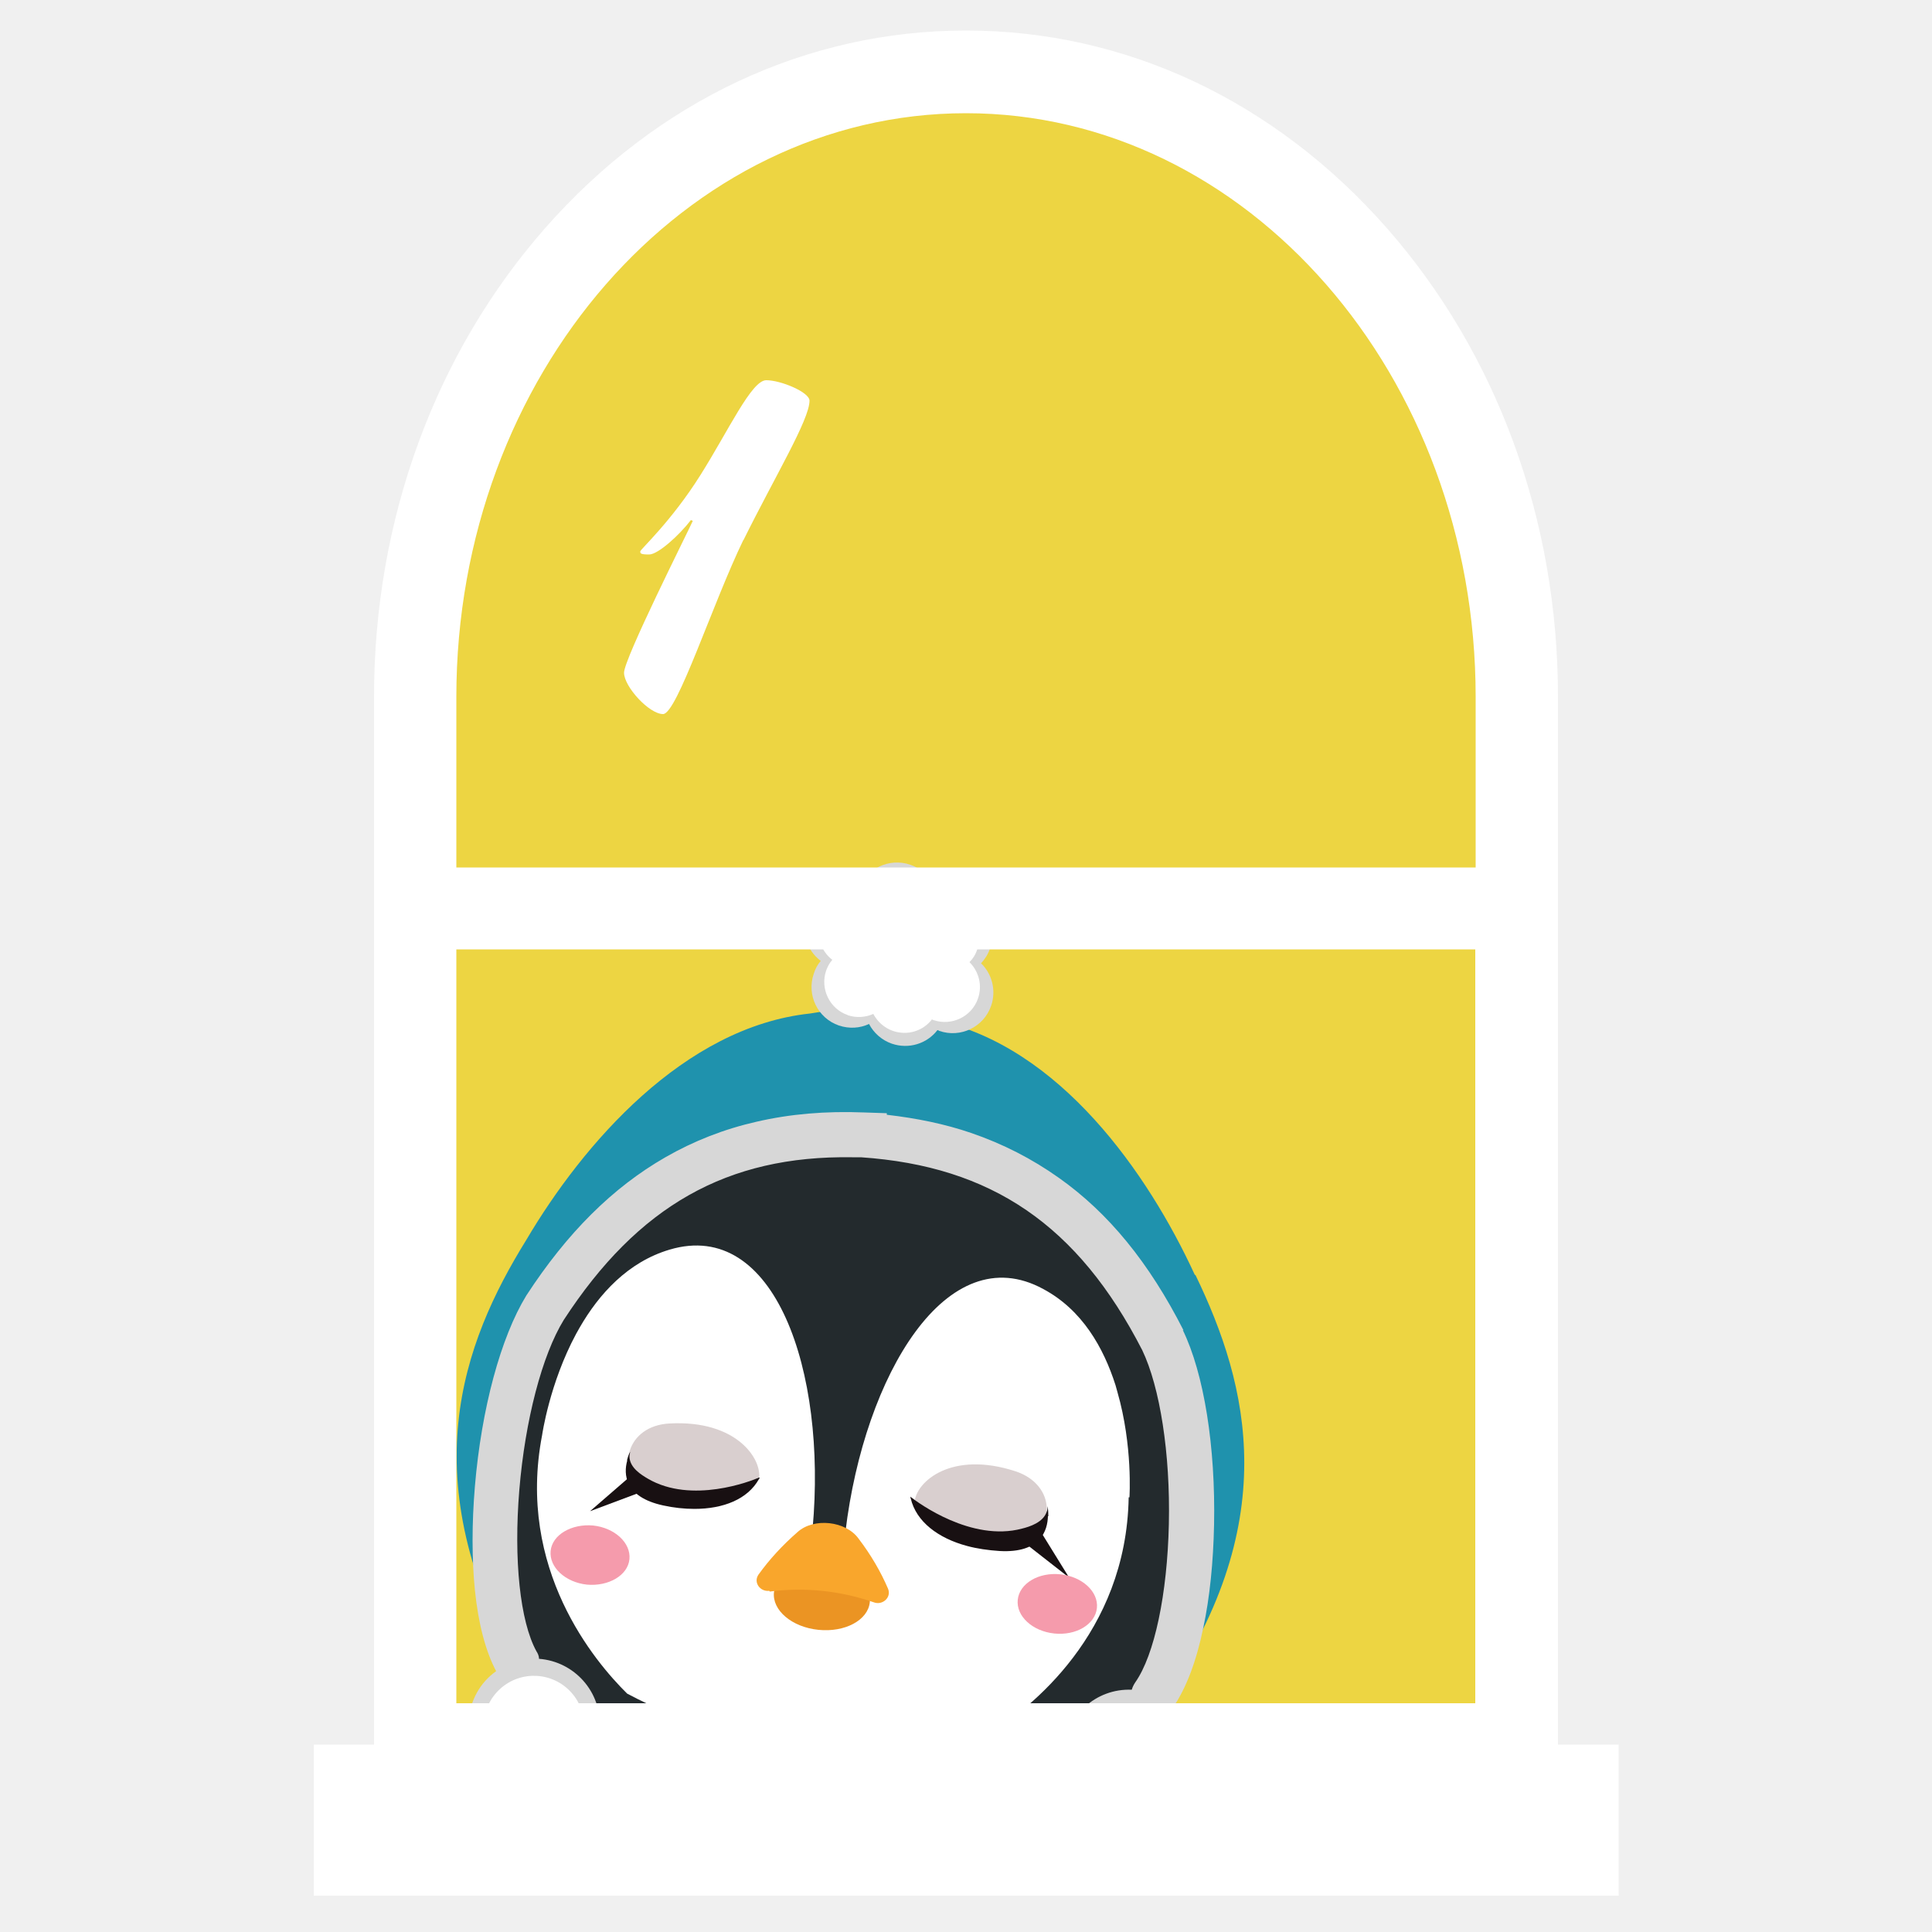
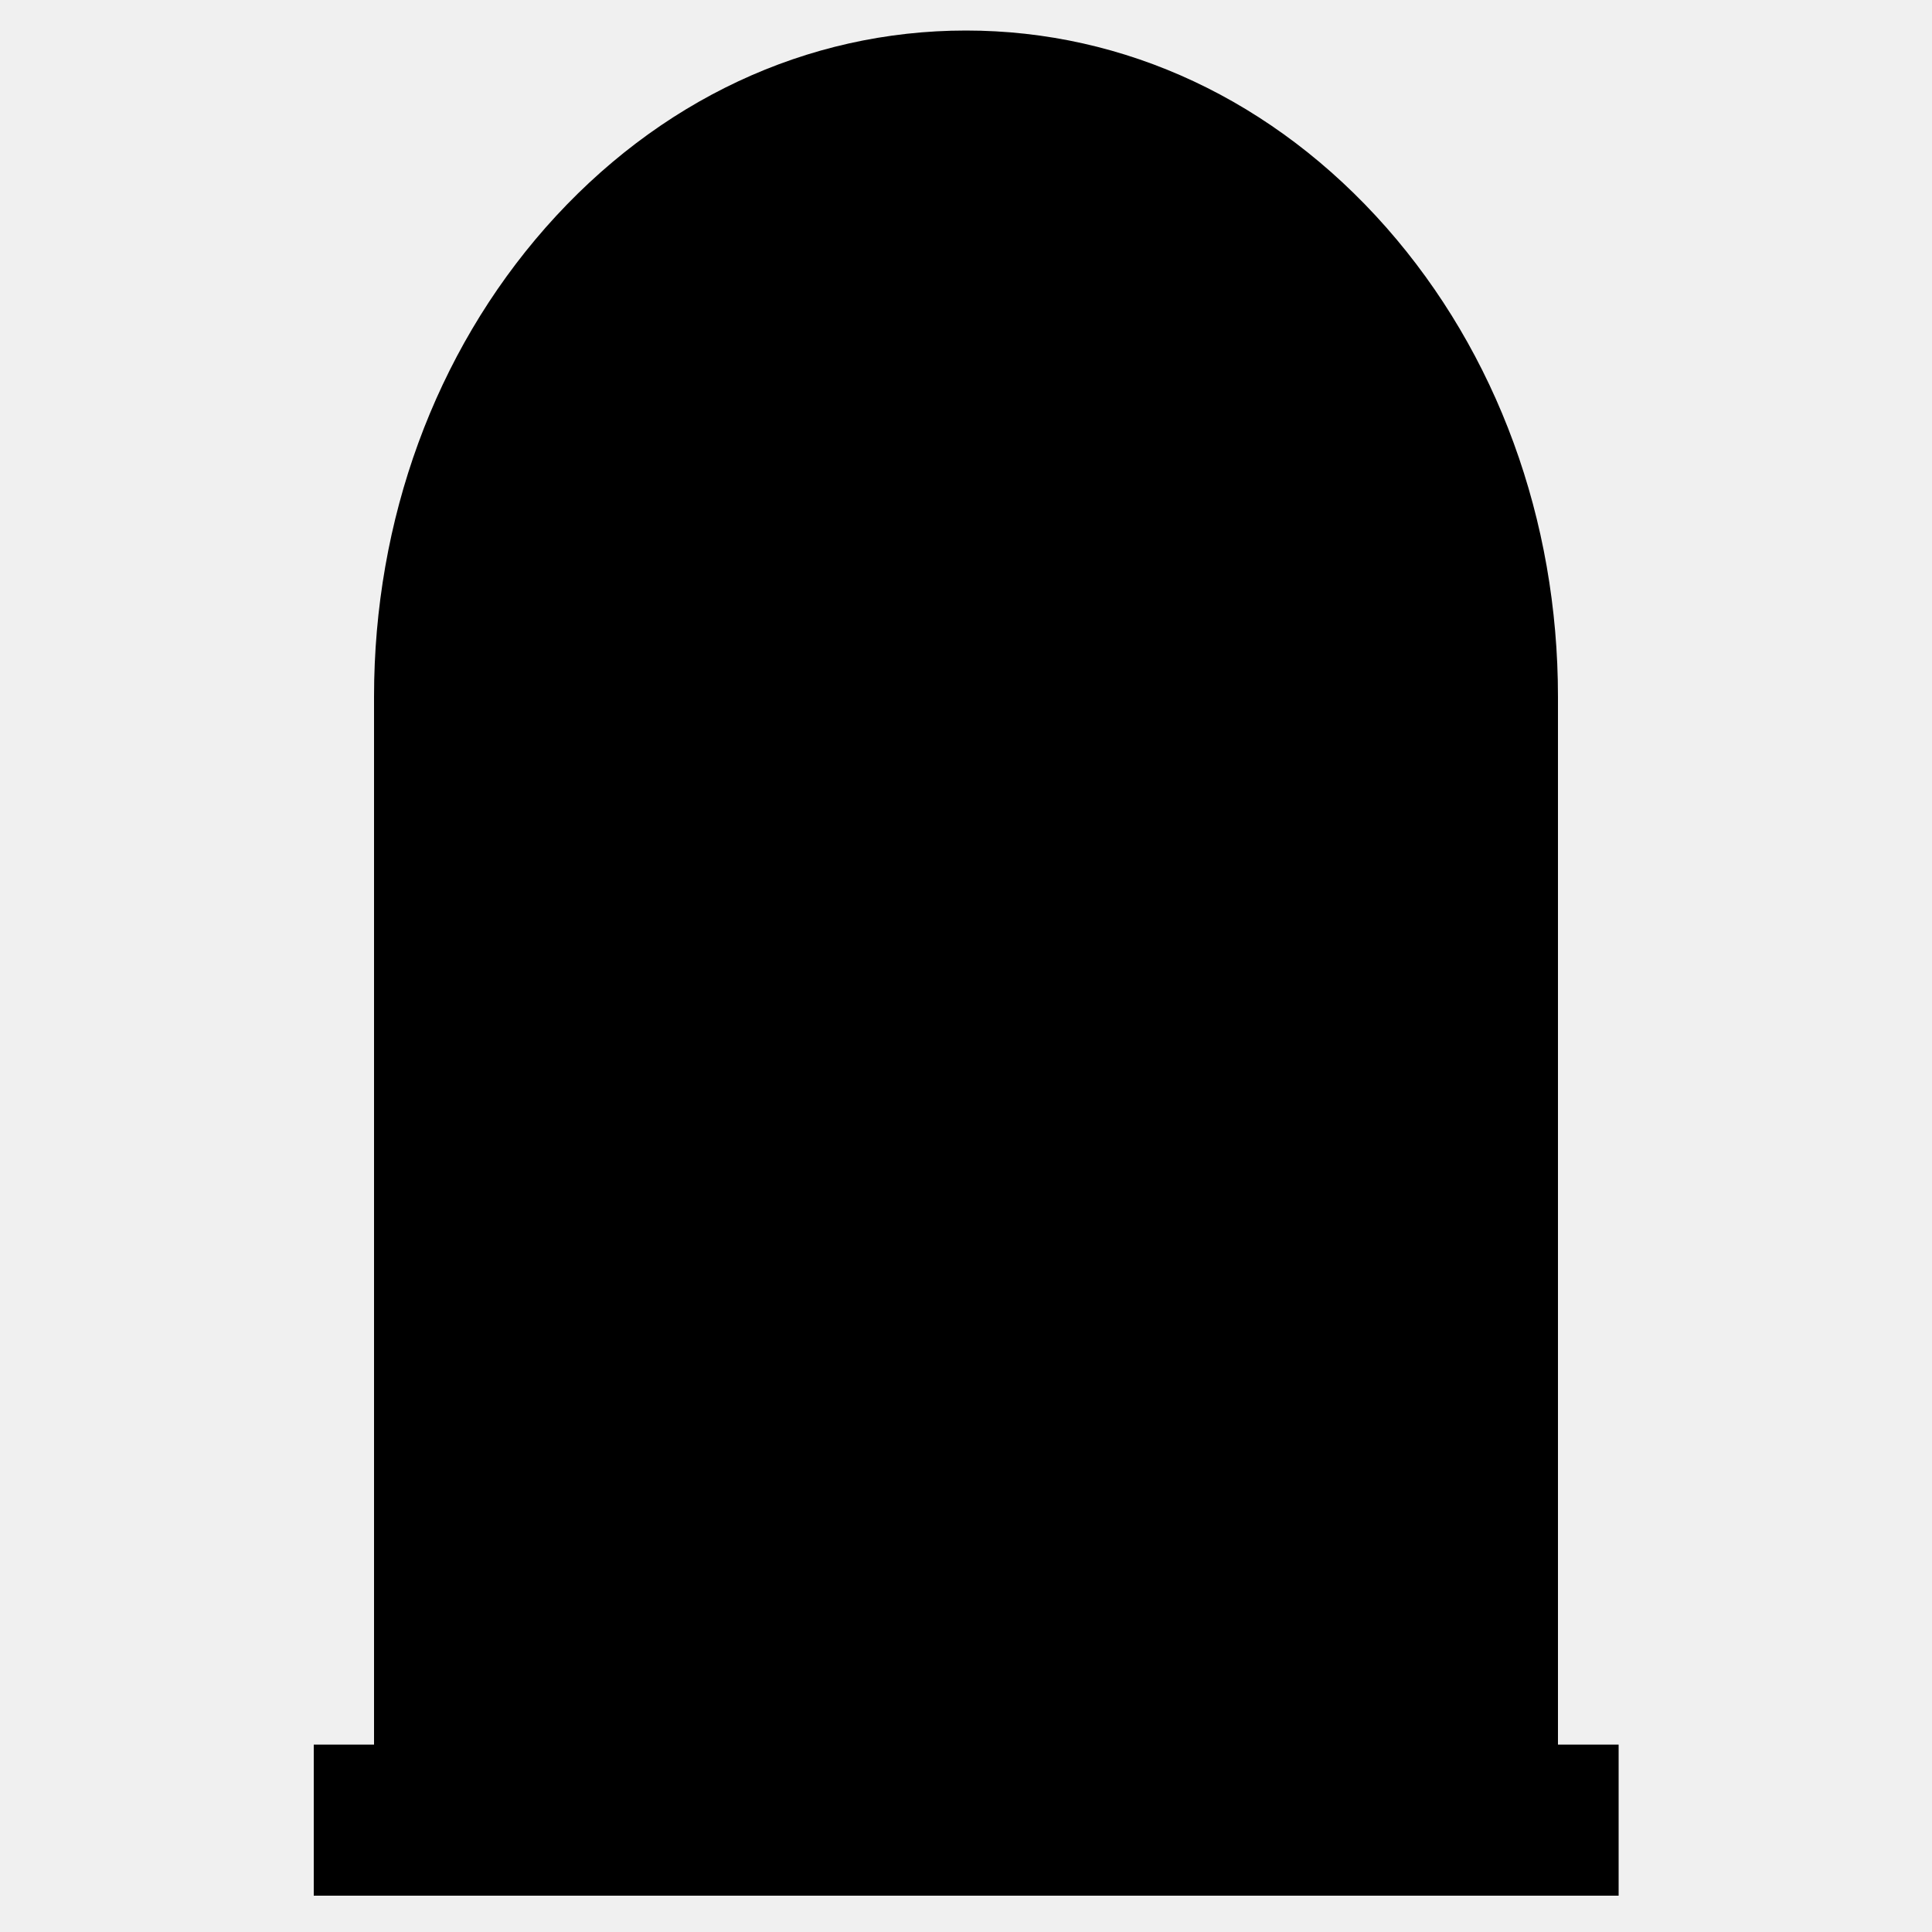
<svg xmlns="http://www.w3.org/2000/svg" id="Layer_1" version="1.1" viewBox="0 0 500 500">
  <defs>
    <style>
      .st0 {
        fill: #eb9423;
      }

      .st1 {
        fill: #181012;
      }

      .st2 {
        fill: #f59bac;
      }

      .st3 {
        fill: #f9a62c;
      }

      .st4 {
        fill: #edd542;
      }

      .st5 {
        fill: #fff;
      }

      .st6 {
        fill: #d7d7d7;
      }

      .st7 {
        fill: #1f92ad;
      }

      .st8 {
        fill: #232a2d;
      }

      .st9 {
        fill: #d9cfcf;
      }
    </style>
  </defs>
  <g id="color">
-     <path class="st4" d="M392.5,451.5H107.5V180.3c0-89.3,63.8-161.7,142.5-161.7h0c78.7,0,142.5,72.4,142.5,161.7v271.2Z" />
+     <path className="st4" d="M392.5,451.5H107.5V180.3c0-89.3,63.8-161.7,142.5-161.7h0c78.7,0,142.5,72.4,142.5,161.7v271.2Z" />
  </g>
  <g id="character">
-     <path class="st8" d="M301.9,429.9c-2-1.3.4-2.3-1.6-3,11.8-11.8,13.4-27.2,9.2-45.7-10.1-43.9-33-85-83.8-91-50.9-4.7-81.9,30.8-100.9,71.6-9.7,20.9-3.7,40.5,10.5,56.1-4.5.7,2.7,20.4-1.9,23.7-7.8,5.7-13.1,8.8,12.8,20.4,0,0,31.5,15.3,51.5-9.9,0,0,.3-.3.8-.9,3.3.7,6.6,1.2,10,1.6,0,0,.1,0,.2,0,9,.8,18.3.7,27.4-.4,0,2.6,2.3,4.7,2.3,4.7,18,20.6,44.2,6.3,44.2,6.3,21.5-10.9,26.2-29.1,19.4-33.6Z" />
+     <path className="st8" d="M301.9,429.9c-2-1.3.4-2.3-1.6-3,11.8-11.8,13.4-27.2,9.2-45.7-10.1-43.9-33-85-83.8-91-50.9-4.7-81.9,30.8-100.9,71.6-9.7,20.9-3.7,40.5,10.5,56.1-4.5.7,2.7,20.4-1.9,23.7-7.8,5.7-13.1,8.8,12.8,20.4,0,0,31.5,15.3,51.5-9.9,0,0,.3-.3.8-.9,3.3.7,6.6,1.2,10,1.6,0,0,.1,0,.2,0,9,.8,18.3.7,27.4-.4,0,2.6,2.3,4.7,2.3,4.7,18,20.6,44.2,6.3,44.2,6.3,21.5-10.9,26.2-29.1,19.4-33.6Z" />
    <g>
-       <path class="st5" d="M292.3,387.5s.9-13.3-3.1-27.2c-.2-.6-.3-1.2-.5-1.8-3.1-9.7-8.6-19.5-18.7-24.9-24.9-13.6-46.3,22.2-51.2,62.8,0,.1,0,.3,0,.4l-4.8,4.8-3.7-5.7c0-.1,0-.2,0-.3,3.7-40.8-9.8-80.3-37-72.2-10.8,3.2-18.3,11.5-23.3,20.2-.3.5-.6,1.1-.9,1.6-6.9,12.8-8.8,26.2-8.8,26.2-6.7,34.7,13.7,58.7,22,66.9,14.1,7.5,30.2,12.6,46.1,14.5,0,0,.1,0,.2,0,15.9,1.5,32.7,0,47.9-4.4,9.7-6.1,35-25.4,35.6-60.9Z" />
-       <path class="st0" d="M225.1,414.7c-.5,4.6-6.4,7.8-13.3,7.1s-12-5.1-11.5-9.7c.5-4.6,6.4-7.8,13.3-7.1,6.8.7,12,5.1,11.5,9.7Z" />
-       <path class="st3" d="M199.2,411.9c9.1-1.2,18.4-.2,27,2.8,2.2.8,4.6-1.3,3.6-3.6-1.9-4.4-4.4-8.7-7.6-12.9-3.3-4.6-11.6-5.5-15.8-1.7-3.9,3.4-7.3,7.1-10.1,11-1.4,2,.4,4.5,2.8,4.2Z" />
+       <path className="st5" d="M292.3,387.5s.9-13.3-3.1-27.2c-.2-.6-.3-1.2-.5-1.8-3.1-9.7-8.6-19.5-18.7-24.9-24.9-13.6-46.3,22.2-51.2,62.8,0,.1,0,.3,0,.4l-4.8,4.8-3.7-5.7c0-.1,0-.2,0-.3,3.7-40.8-9.8-80.3-37-72.2-10.8,3.2-18.3,11.5-23.3,20.2-.3.5-.6,1.1-.9,1.6-6.9,12.8-8.8,26.2-8.8,26.2-6.7,34.7,13.7,58.7,22,66.9,14.1,7.5,30.2,12.6,46.1,14.5,0,0,.1,0,.2,0,15.9,1.5,32.7,0,47.9-4.4,9.7-6.1,35-25.4,35.6-60.9Z" />
+       <path className="st0" d="M225.1,414.7c-.5,4.6-6.4,7.8-13.3,7.1s-12-5.1-11.5-9.7c.5-4.6,6.4-7.8,13.3-7.1,6.8.7,12,5.1,11.5,9.7Z" />
+       <path className="st3" d="M199.2,411.9c9.1-1.2,18.4-.2,27,2.8,2.2.8,4.6-1.3,3.6-3.6-1.9-4.4-4.4-8.7-7.6-12.9-3.3-4.6-11.6-5.5-15.8-1.7-3.9,3.4-7.3,7.1-10.1,11-1.4,2,.4,4.5,2.8,4.2Z" />
      <g>
-         <path class="st9" d="M163.2,382s0,0,0,0c.1.3.2.5.3.8,2.5,4.2,6.9,3.9,8.6,4.5,8.5,3.3,17.2,3.1,24.3-4.4,1-5.1-5.6-15.5-23.2-14.5-5.4.3-9,3.2-10.2,7-.6,2-.6,4.3.2,6.5Z" />
-         <path class="st1" d="M162.3,378.1c0,0,0-.2,0-.3.3-1.3.8-2.1.8-2.1-.1.5-.2.9-.2,1.3.1,2.9,3.1,4.7,4.8,5.7,11.3,6.6,26.7.6,28.7-.3.1,0,.2,0,.2,0,0,.1-.1.3-.2.4-2.9,5.2-9.2,7.7-16.7,7.7-2.6,0-5.4-.3-8.1-.9-10.1-2.2-10.2-8.2-9.3-11.5Z" />
-         <polygon class="st1" points="163.2 382 152.7 391.1 166.3 386 163.2 382" />
+         <path className="st9" d="M163.2,382s0,0,0,0c.1.3.2.5.3.8,2.5,4.2,6.9,3.9,8.6,4.5,8.5,3.3,17.2,3.1,24.3-4.4,1-5.1-5.6-15.5-23.2-14.5-5.4.3-9,3.2-10.2,7-.6,2-.6,4.3.2,6.5Z" />
+         <path className="st1" d="M162.3,378.1c0,0,0-.2,0-.3.3-1.3.8-2.1.8-2.1-.1.5-.2.9-.2,1.3.1,2.9,3.1,4.7,4.8,5.7,11.3,6.6,26.7.6,28.7-.3.1,0,.2,0,.2,0,0,.1-.1.3-.2.4-2.9,5.2-9.2,7.7-16.7,7.7-2.6,0-5.4-.3-8.1-.9-10.1-2.2-10.2-8.2-9.3-11.5Z" />
+         <polygon className="st1" points="163.2 382 152.7 391.1 166.3 386 163.2 382" />
      </g>
      <g>
-         <path class="st9" d="M268.9,396.5s0,0,0,0c-.2.2-.4.5-.5.7-3.6,3.4-7.7,1.9-9.4,2.1-9.1.9-17.4-1.6-22.3-10.6.4-5.2,9.5-13.4,26.2-7.9,5.1,1.7,7.9,5.5,8,9.5,0,2.1-.6,4.3-1.9,6.2Z" />
-         <path class="st1" d="M271.3,392.4c0,0,0-.2,0-.3,0-1.4-.2-2.3-.2-2.3,0,.5,0,.9-.2,1.4-.9,2.8-4.4,3.9-6.4,4.4-13.1,3.5-26.9-6.7-28.7-8.1-.1,0-.2-.2-.2-.2,0,.2,0,.3.1.5,1.4,6,7.1,10.3,14.6,12.3,2.6.7,5.4,1.1,8.4,1.3,10.7.6,12.4-5.4,12.5-9Z" />
-         <polygon class="st1" points="269.1 396 276.7 408.3 264.8 399 269.1 396" />
+         <path className="st9" d="M268.9,396.5s0,0,0,0c-.2.2-.4.5-.5.7-3.6,3.4-7.7,1.9-9.4,2.1-9.1.9-17.4-1.6-22.3-10.6.4-5.2,9.5-13.4,26.2-7.9,5.1,1.7,7.9,5.5,8,9.5,0,2.1-.6,4.3-1.9,6.2Z" />
+         <path className="st1" d="M271.3,392.4c0,0,0-.2,0-.3,0-1.4-.2-2.3-.2-2.3,0,.5,0,.9-.2,1.4-.9,2.8-4.4,3.9-6.4,4.4-13.1,3.5-26.9-6.7-28.7-8.1-.1,0-.2-.2-.2-.2,0,.2,0,.3.1.5,1.4,6,7.1,10.3,14.6,12.3,2.6.7,5.4,1.1,8.4,1.3,10.7.6,12.4-5.4,12.5-9Z" />
+         <polygon className="st1" points="269.1 396 276.7 408.3 264.8 399 269.1 396" />
      </g>
    </g>
    <g>
-       <path class="st2" d="M162.9,403.5c-.4,4.2-5.4,7.1-11,6.6-5.6-.6-9.8-4.5-9.4-8.7.4-4.2,5.4-7.1,11-6.6,5.6.6,9.8,4.5,9.4,8.7Z" />
-       <ellipse class="st2" cx="273.7" cy="415.1" rx="7.7" ry="10.3" transform="translate(-167.8 643.9) rotate(-84)" />
+       <path className="st2" d="M162.9,403.5c-.4,4.2-5.4,7.1-11,6.6-5.6-.6-9.8-4.5-9.4-8.7.4-4.2,5.4-7.1,11-6.6,5.6.6,9.8,4.5,9.4,8.7Z" />
+       <ellipse className="st2" cx="273.7" cy="415.1" rx="7.7" ry="10.3" transform="translate(-167.8 643.9) rotate(-84)" />
    </g>
-     <path class="st7" d="M309.2,329.9c-12.1-26.3-35-59.1-67-65.9-5.8-1.6-11-2.5-16-2.7h0c-5.1-.4-10.6,0-16.6,1-32.6,3.5-58.7,33.7-73.4,58.6-16.6,26.8-29.7,61.9-1.7,111.5-10.4-18.8-5.7-70.8,7.3-91.7,19.1-29.4,44.1-46.1,82.3-44.7h0c38.3,2.5,61.6,21.8,77.7,53.1,10.8,22.2,10.1,74.3-2.2,92,33-46.5,23.5-82.7,9.8-111.1Z" />
+     <path className="st7" d="M309.2,329.9c-12.1-26.3-35-59.1-67-65.9-5.8-1.6-11-2.5-16-2.7h0c-5.1-.4-10.6,0-16.6,1-32.6,3.5-58.7,33.7-73.4,58.6-16.6,26.8-29.7,61.9-1.7,111.5-10.4-18.8-5.7-70.8,7.3-91.7,19.1-29.4,44.1-46.1,82.3-44.7h0c38.3,2.5,61.6,21.8,77.7,53.1,10.8,22.2,10.1,74.3-2.2,92,33-46.5,23.5-82.7,9.8-111.1Z" />
    <g>
-       <path class="st6" d="M212.4,248.7c-.8.9-1.4,2-1.8,3.3-1.9,5.5,1,11.5,6.5,13.4,2.7.9,5.5.7,7.8-.4,1.2,2.3,3.3,4.2,5.9,5.1,4.4,1.5,9.1,0,11.8-3.5.2,0,.3.1.5.2,5.5,1.9,11.5-1,13.4-6.5,1.4-4,.2-8.3-2.6-11,1-1.1,1.8-2.3,2.3-3.8,1.9-5.5-1-11.5-6.5-13.4-2.4-.8-4.9-.7-7.1,0-.6-3.7-3.2-7-7-8.3-5.5-1.9-11.5,1-13.4,6.5-5.5-1.9-11.5,1-13.4,6.5-1.5,4.4,0,9.1,3.5,11.8Z" />
-       <path class="st6" d="M306.3,344.3h0c-8.9-17.5-19.4-30.4-32.3-39.5-6.9-4.9-14.5-8.8-22.7-11.6-6.7-2.3-14-3.8-21.8-4.7v-.4s-5.9-.2-5.9-.2c-9.9-.4-19.2.4-27.8,2.4-8.4,1.9-16.3,5-23.6,9.2-13.6,7.8-25.4,19.5-36,35.8h0c-6.6,10.8-11.6,29.2-13.3,49.4-.8,9.5-.8,18.8,0,26.8.9,8.8,2.8,15.9,5.5,21-4.1,2.9-6.8,7.6-7.1,12.9-.5,9.4,6.7,17.3,16.1,17.8,9.4.5,17.3-6.7,17.8-16.1.5-9.2-6.5-17.1-15.7-17.8,0-.7-.3-1.4-.7-2-4.2-7.7-5.9-23.6-4.4-41.7,1.5-18.1,5.9-34.9,11.5-44,19.2-29.5,42.3-42.6,74.6-42.1h2.3c33.8,2.3,56.2,17.6,72.8,49.9,4.6,9.6,7.3,26.8,6.9,45-.4,18.1-3.7,33.9-8.7,41-.4.6-.7,1.2-.9,1.9-9.3-.4-17.2,6.8-17.6,16.1-.5,9.4,6.7,17.3,16.1,17.8,9.4.5,17.3-6.7,17.8-16.1.3-5.3-1.9-10.1-5.5-13.4,3.3-4.9,5.9-11.7,7.7-20.4,1.7-7.9,2.6-17.1,2.8-26.7.4-20.2-2.6-39.1-8.1-50.4Z" />
+       <path className="st6" d="M212.4,248.7c-.8.9-1.4,2-1.8,3.3-1.9,5.5,1,11.5,6.5,13.4,2.7.9,5.5.7,7.8-.4,1.2,2.3,3.3,4.2,5.9,5.1,4.4,1.5,9.1,0,11.8-3.5.2,0,.3.1.5.2,5.5,1.9,11.5-1,13.4-6.5,1.4-4,.2-8.3-2.6-11,1-1.1,1.8-2.3,2.3-3.8,1.9-5.5-1-11.5-6.5-13.4-2.4-.8-4.9-.7-7.1,0-.6-3.7-3.2-7-7-8.3-5.5-1.9-11.5,1-13.4,6.5-5.5-1.9-11.5,1-13.4,6.5-1.5,4.4,0,9.1,3.5,11.8Z" />
+       <path className="st6" d="M306.3,344.3h0c-8.9-17.5-19.4-30.4-32.3-39.5-6.9-4.9-14.5-8.8-22.7-11.6-6.7-2.3-14-3.8-21.8-4.7v-.4s-5.9-.2-5.9-.2c-9.9-.4-19.2.4-27.8,2.4-8.4,1.9-16.3,5-23.6,9.2-13.6,7.8-25.4,19.5-36,35.8h0c-6.6,10.8-11.6,29.2-13.3,49.4-.8,9.5-.8,18.8,0,26.8.9,8.8,2.8,15.9,5.5,21-4.1,2.9-6.8,7.6-7.1,12.9-.5,9.4,6.7,17.3,16.1,17.8,9.4.5,17.3-6.7,17.8-16.1.5-9.2-6.5-17.1-15.7-17.8,0-.7-.3-1.4-.7-2-4.2-7.7-5.9-23.6-4.4-41.7,1.5-18.1,5.9-34.9,11.5-44,19.2-29.5,42.3-42.6,74.6-42.1h2.3c33.8,2.3,56.2,17.6,72.8,49.9,4.6,9.6,7.3,26.8,6.9,45-.4,18.1-3.7,33.9-8.7,41-.4.6-.7,1.2-.9,1.9-9.3-.4-17.2,6.8-17.6,16.1-.5,9.4,6.7,17.3,16.1,17.8,9.4.5,17.3-6.7,17.8-16.1.3-5.3-1.9-10.1-5.5-13.4,3.3-4.9,5.9-11.7,7.7-20.4,1.7-7.9,2.6-17.1,2.8-26.7.4-20.2-2.6-39.1-8.1-50.4Z" />
    </g>
-     <path class="st5" d="M219.4,262.7c-4.7-1.6-7.2-6.8-5.6-11.5.4-1.1.9-2,1.6-2.8-3-2.3-4.3-6.3-3-10.1,1.6-4.7,6.8-7.2,11.5-5.6,1.6-4.7,6.8-7.2,11.5-5.6,3.2,1.1,5.4,3.9,5.9,7.1,1.9-.7,4-.8,6,0,4.7,1.6,7.2,6.8,5.6,11.5-.4,1.3-1.1,2.4-2,3.3,2.4,2.4,3.4,6,2.2,9.4-1.6,4.7-6.8,7.2-11.5,5.6-.1,0-.3-.1-.4-.2-2.3,3-6.3,4.3-10.1,3-2.3-.8-4-2.4-5.1-4.4-2,.9-4.4,1.1-6.7.3Z" />
-     <circle class="st5" cx="292.6" cy="454.4" r="13" transform="translate(-247.3 478.7) rotate(-59.8)" />
-     <circle class="st5" cx="138.3" cy="446.4" r="13" transform="translate(-263.3 207.5) rotate(-42)" />
+     <path className="st5" d="M219.4,262.7c-4.7-1.6-7.2-6.8-5.6-11.5.4-1.1.9-2,1.6-2.8-3-2.3-4.3-6.3-3-10.1,1.6-4.7,6.8-7.2,11.5-5.6,1.6-4.7,6.8-7.2,11.5-5.6,3.2,1.1,5.4,3.9,5.9,7.1,1.9-.7,4-.8,6,0,4.7,1.6,7.2,6.8,5.6,11.5-.4,1.3-1.1,2.4-2,3.3,2.4,2.4,3.4,6,2.2,9.4-1.6,4.7-6.8,7.2-11.5,5.6-.1,0-.3-.1-.4-.2-2.3,3-6.3,4.3-10.1,3-2.3-.8-4-2.4-5.1-4.4-2,.9-4.4,1.1-6.7.3Z" />
+     <circle className="st5" cx="292.6" cy="454.4" r="13" transform="translate(-247.3 478.7) rotate(-59.8)" />
+     <circle className="st5" cx="138.3" cy="446.4" r="13" transform="translate(-263.3 207.5) rotate(-42)" />
  </g>
  <g id="day_x5F_number">
-     <path class="st5" d="M192.4,139.7c-8,16.5-17.2,45.1-20.8,45.1s-10.1-7.1-10.1-10.7,16.2-35.8,17.8-39.3l-.5-.2c-3,3.9-8.5,8.9-10.8,8.9s-2.3-.3-2.3-.8,8-7.7,15.6-19.8c7.3-11.6,13.2-24.5,17-24.5s11.2,3.1,11.2,5.3c0,4.9-9,19.7-17.1,36.1Z" />
+     <path className="st5" d="M192.4,139.7c-8,16.5-17.2,45.1-20.8,45.1s-10.1-7.1-10.1-10.7,16.2-35.8,17.8-39.3l-.5-.2c-3,3.9-8.5,8.9-10.8,8.9s-2.3-.3-2.3-.8,8-7.7,15.6-19.8c7.3-11.6,13.2-24.5,17-24.5s11.2,3.1,11.2,5.3c0,4.9-9,19.7-17.1,36.1Z" />
  </g>
-   <path id="frame" class="st5" d="M403.2,451.5V180.3c0-45.8-15.8-88.9-44.4-121.4-29-32.9-67.6-51-108.8-51s-79.8,18.1-108.8,51c-28.6,32.5-44.4,75.6-44.4,121.4v271.2h-15.6v39.1h337.7v-39.1h-15.6ZM118.1,245.7h263.7v195.1H118.1v-195.1ZM250,29.3c72.7,0,131.9,67.8,131.9,151.1v44.1H118.1v-44.1c0-83.3,59.2-151.1,131.9-151.1Z" />
+   <path id="frame" className="st5" d="M403.2,451.5V180.3c0-45.8-15.8-88.9-44.4-121.4-29-32.9-67.6-51-108.8-51s-79.8,18.1-108.8,51c-28.6,32.5-44.4,75.6-44.4,121.4v271.2h-15.6v39.1h337.7v-39.1h-15.6ZM118.1,245.7h263.7v195.1H118.1v-195.1ZM250,29.3c72.7,0,131.9,67.8,131.9,151.1v44.1H118.1v-44.1c0-83.3,59.2-151.1,131.9-151.1Z" />
</svg>
